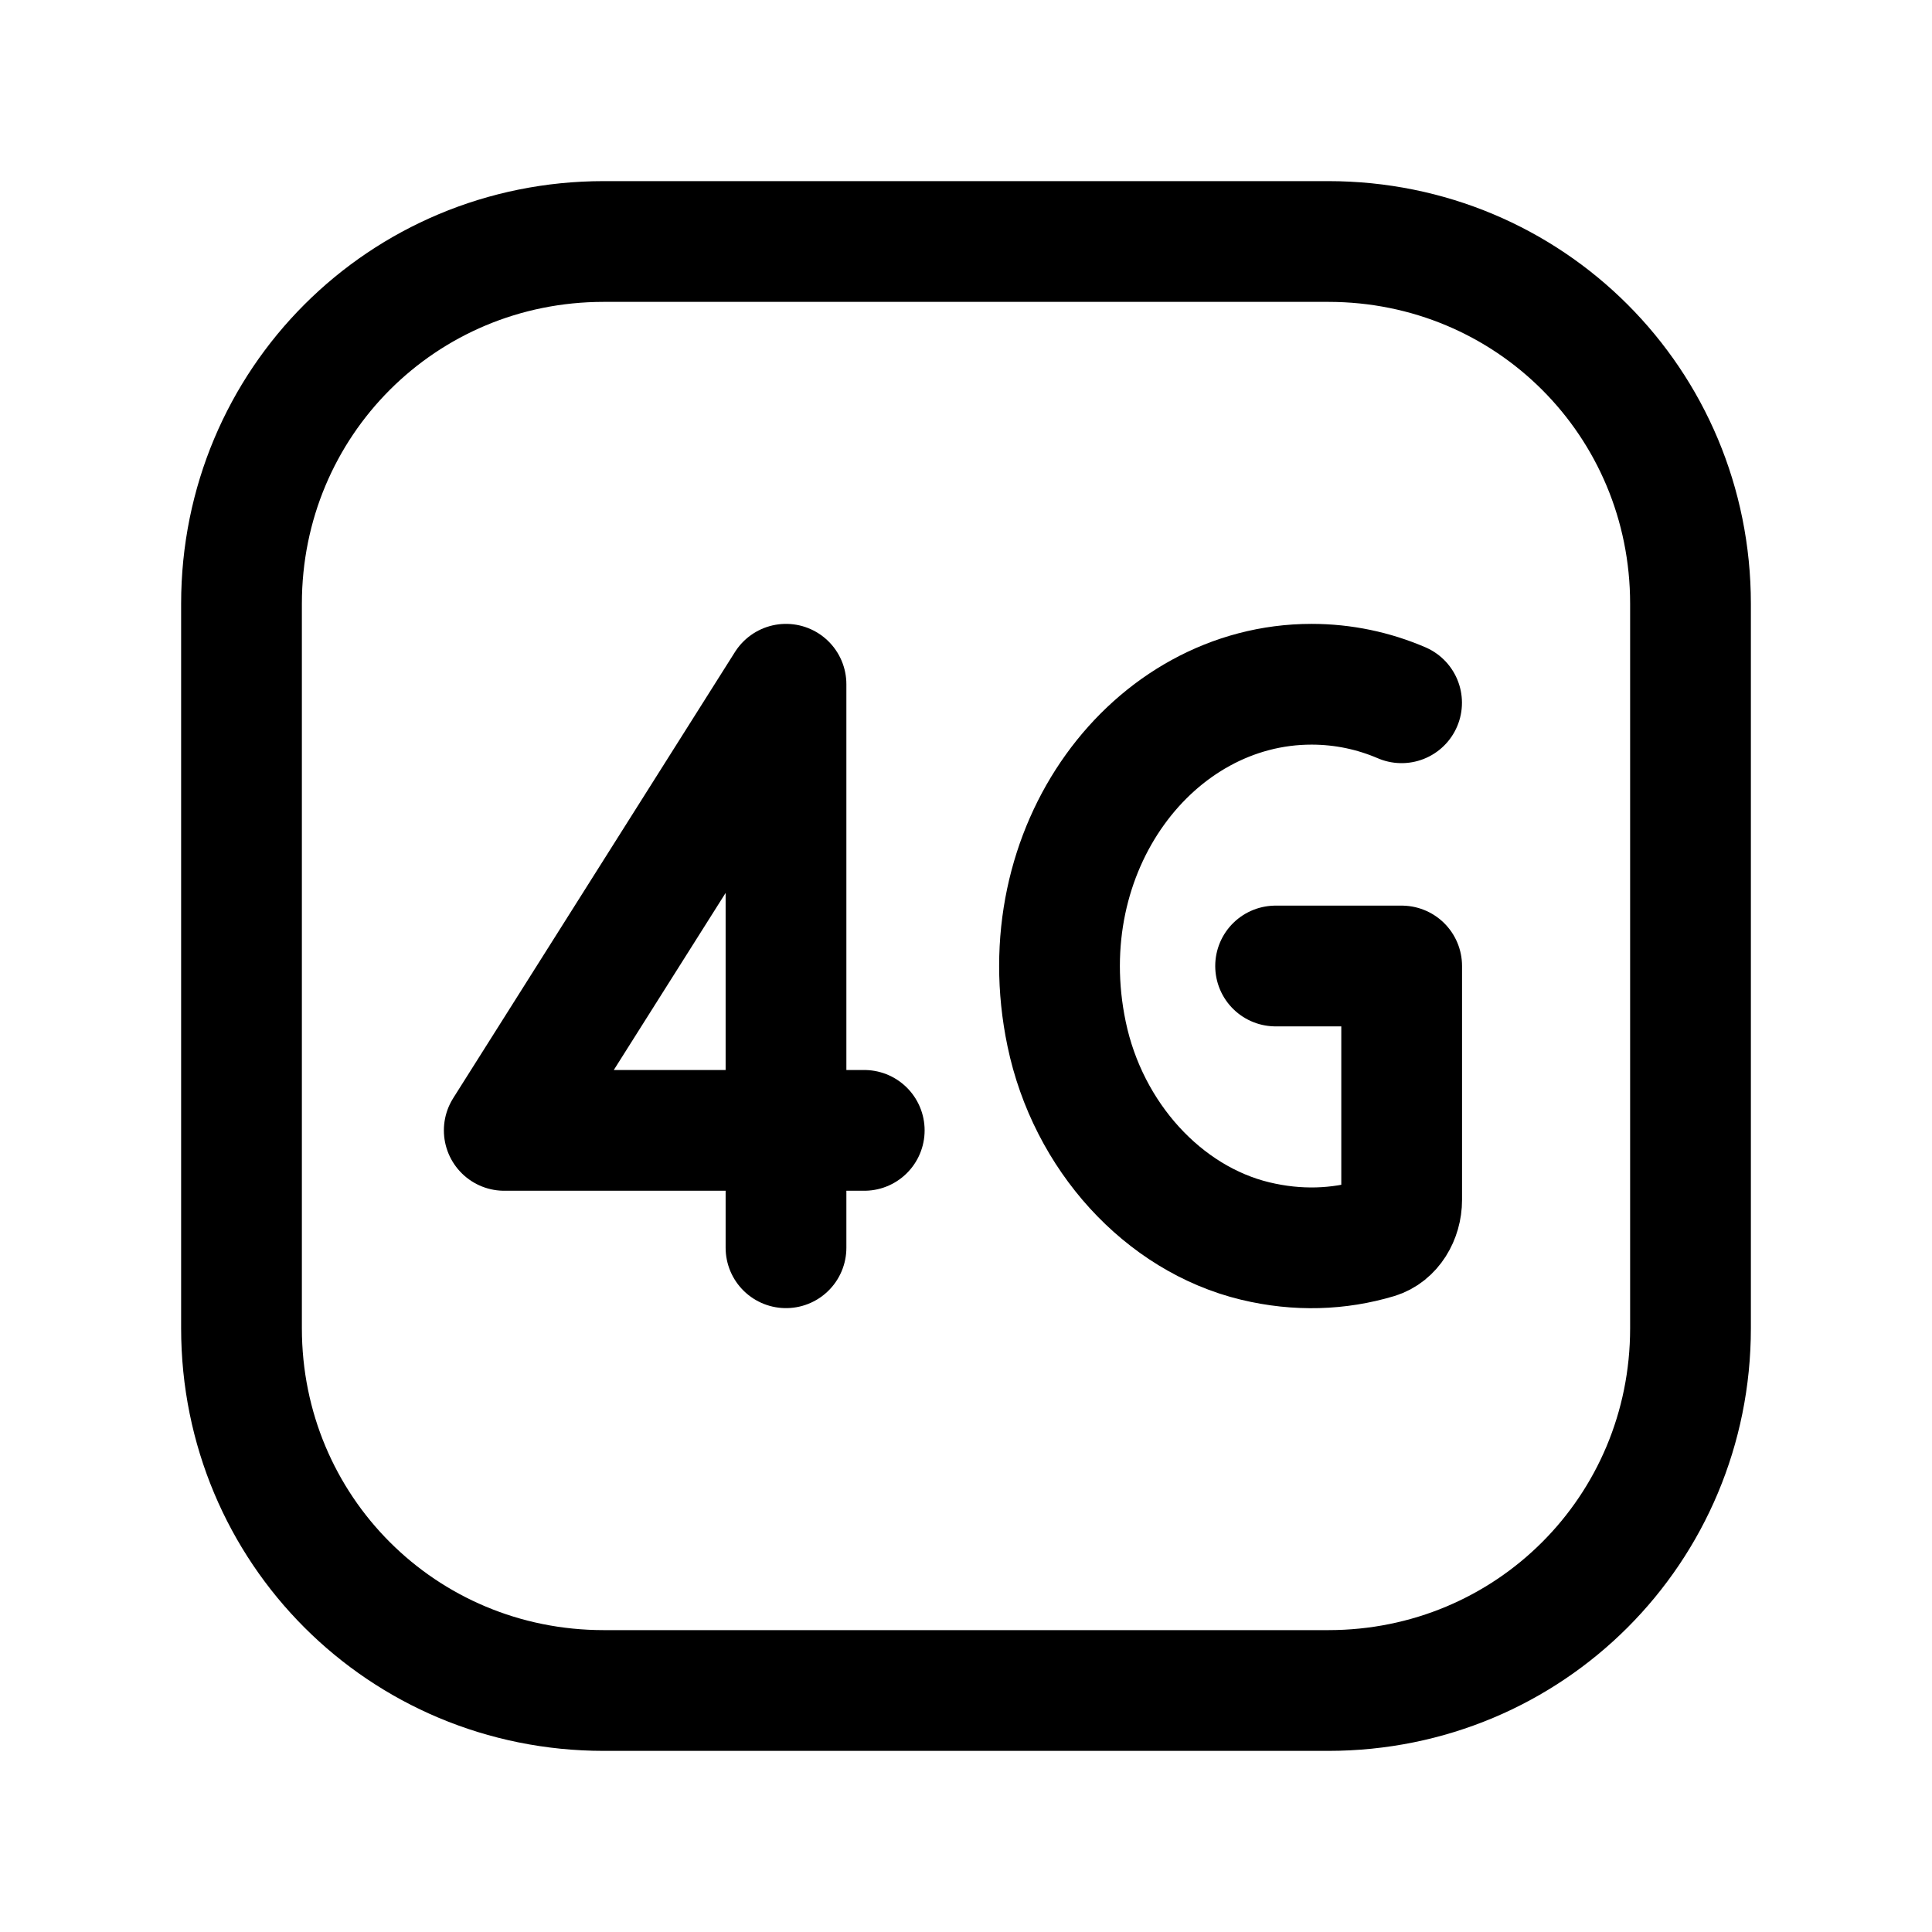
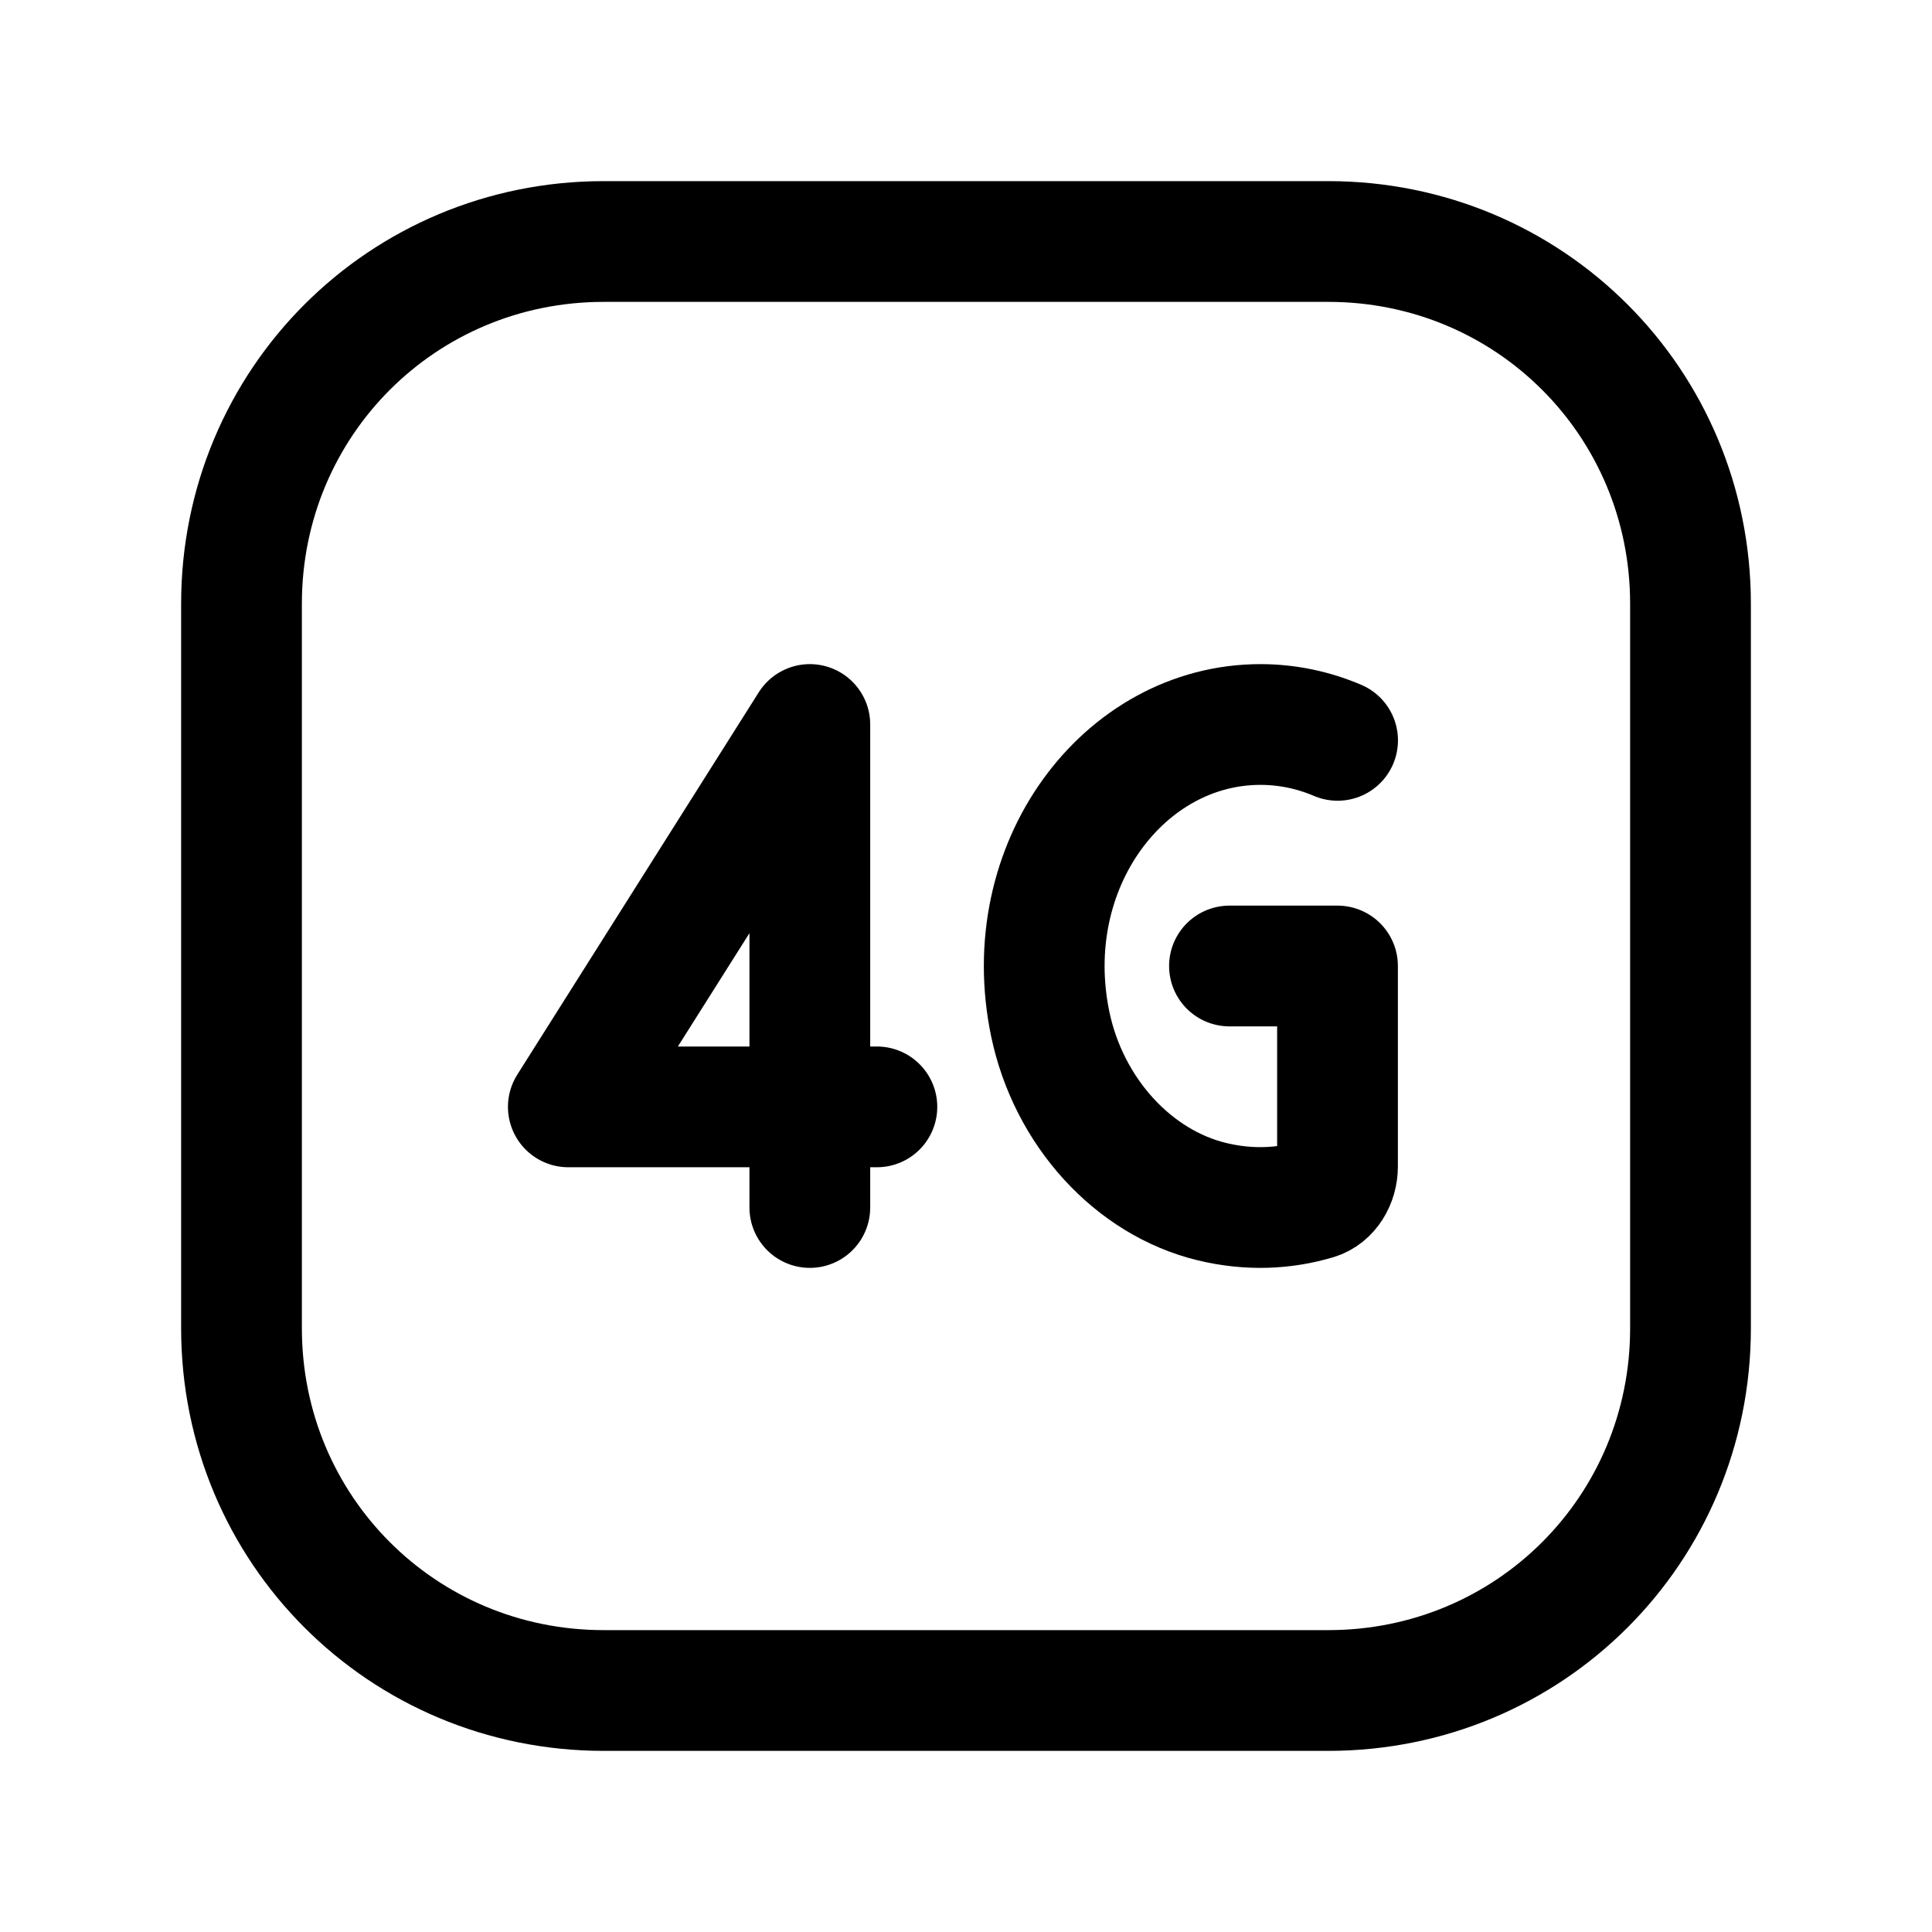
<svg xmlns="http://www.w3.org/2000/svg" version="1.1" x="0px" y="0px" viewBox="0 0 24 24" style="enable-background:new 0 0 24 24;" xml:space="preserve">
  <style type="text/css">
	.st0{fill:none;stroke:#000000;stroke-width:1.5;stroke-linecap:round;stroke-linejoin:round;}
</style>
-   <path class="st0" d="M15.846,12h1.566l0,2.905c0,0.218-0.123,0.422-0.311,0.478c-0.469,0.14-0.98,0.161-1.51,0.033  c-1.141-0.276-2.076-1.3-2.341-2.571C12.769,10.544,14.318,8.5,16.293,8.5c0.394,0,0.771,0.081,1.118,0.23" />
+   <path class="st0" d="M15.273,12h1.342v2.49c0,0.186-0.105,0.361-0.267,0.409c-0.402,0.12-0.84,0.138-1.294,0.028  c-0.978-0.237-1.779-1.115-2.007-2.204C12.636,10.752,13.963,9,15.657,9c0.338,0,0.661,0.07,0.959,0.197" />
  <path class="st0" d="M16.5,21h-9C5,21,3,19,3,16.5v-9C3,5,5,3,7.5,3h9C19,3,21,5,21,7.5v9C21,19,19,21,16.5,21z" />
-   <polyline class="st0" points="10.736,14.042 6.264,14.042 9.764,8.5 9.764,15.5 " />
+   <polyline class="st0" points="10.893,13.75 7.06,13.75 10.06,9 10.06,15 " />
</svg>
